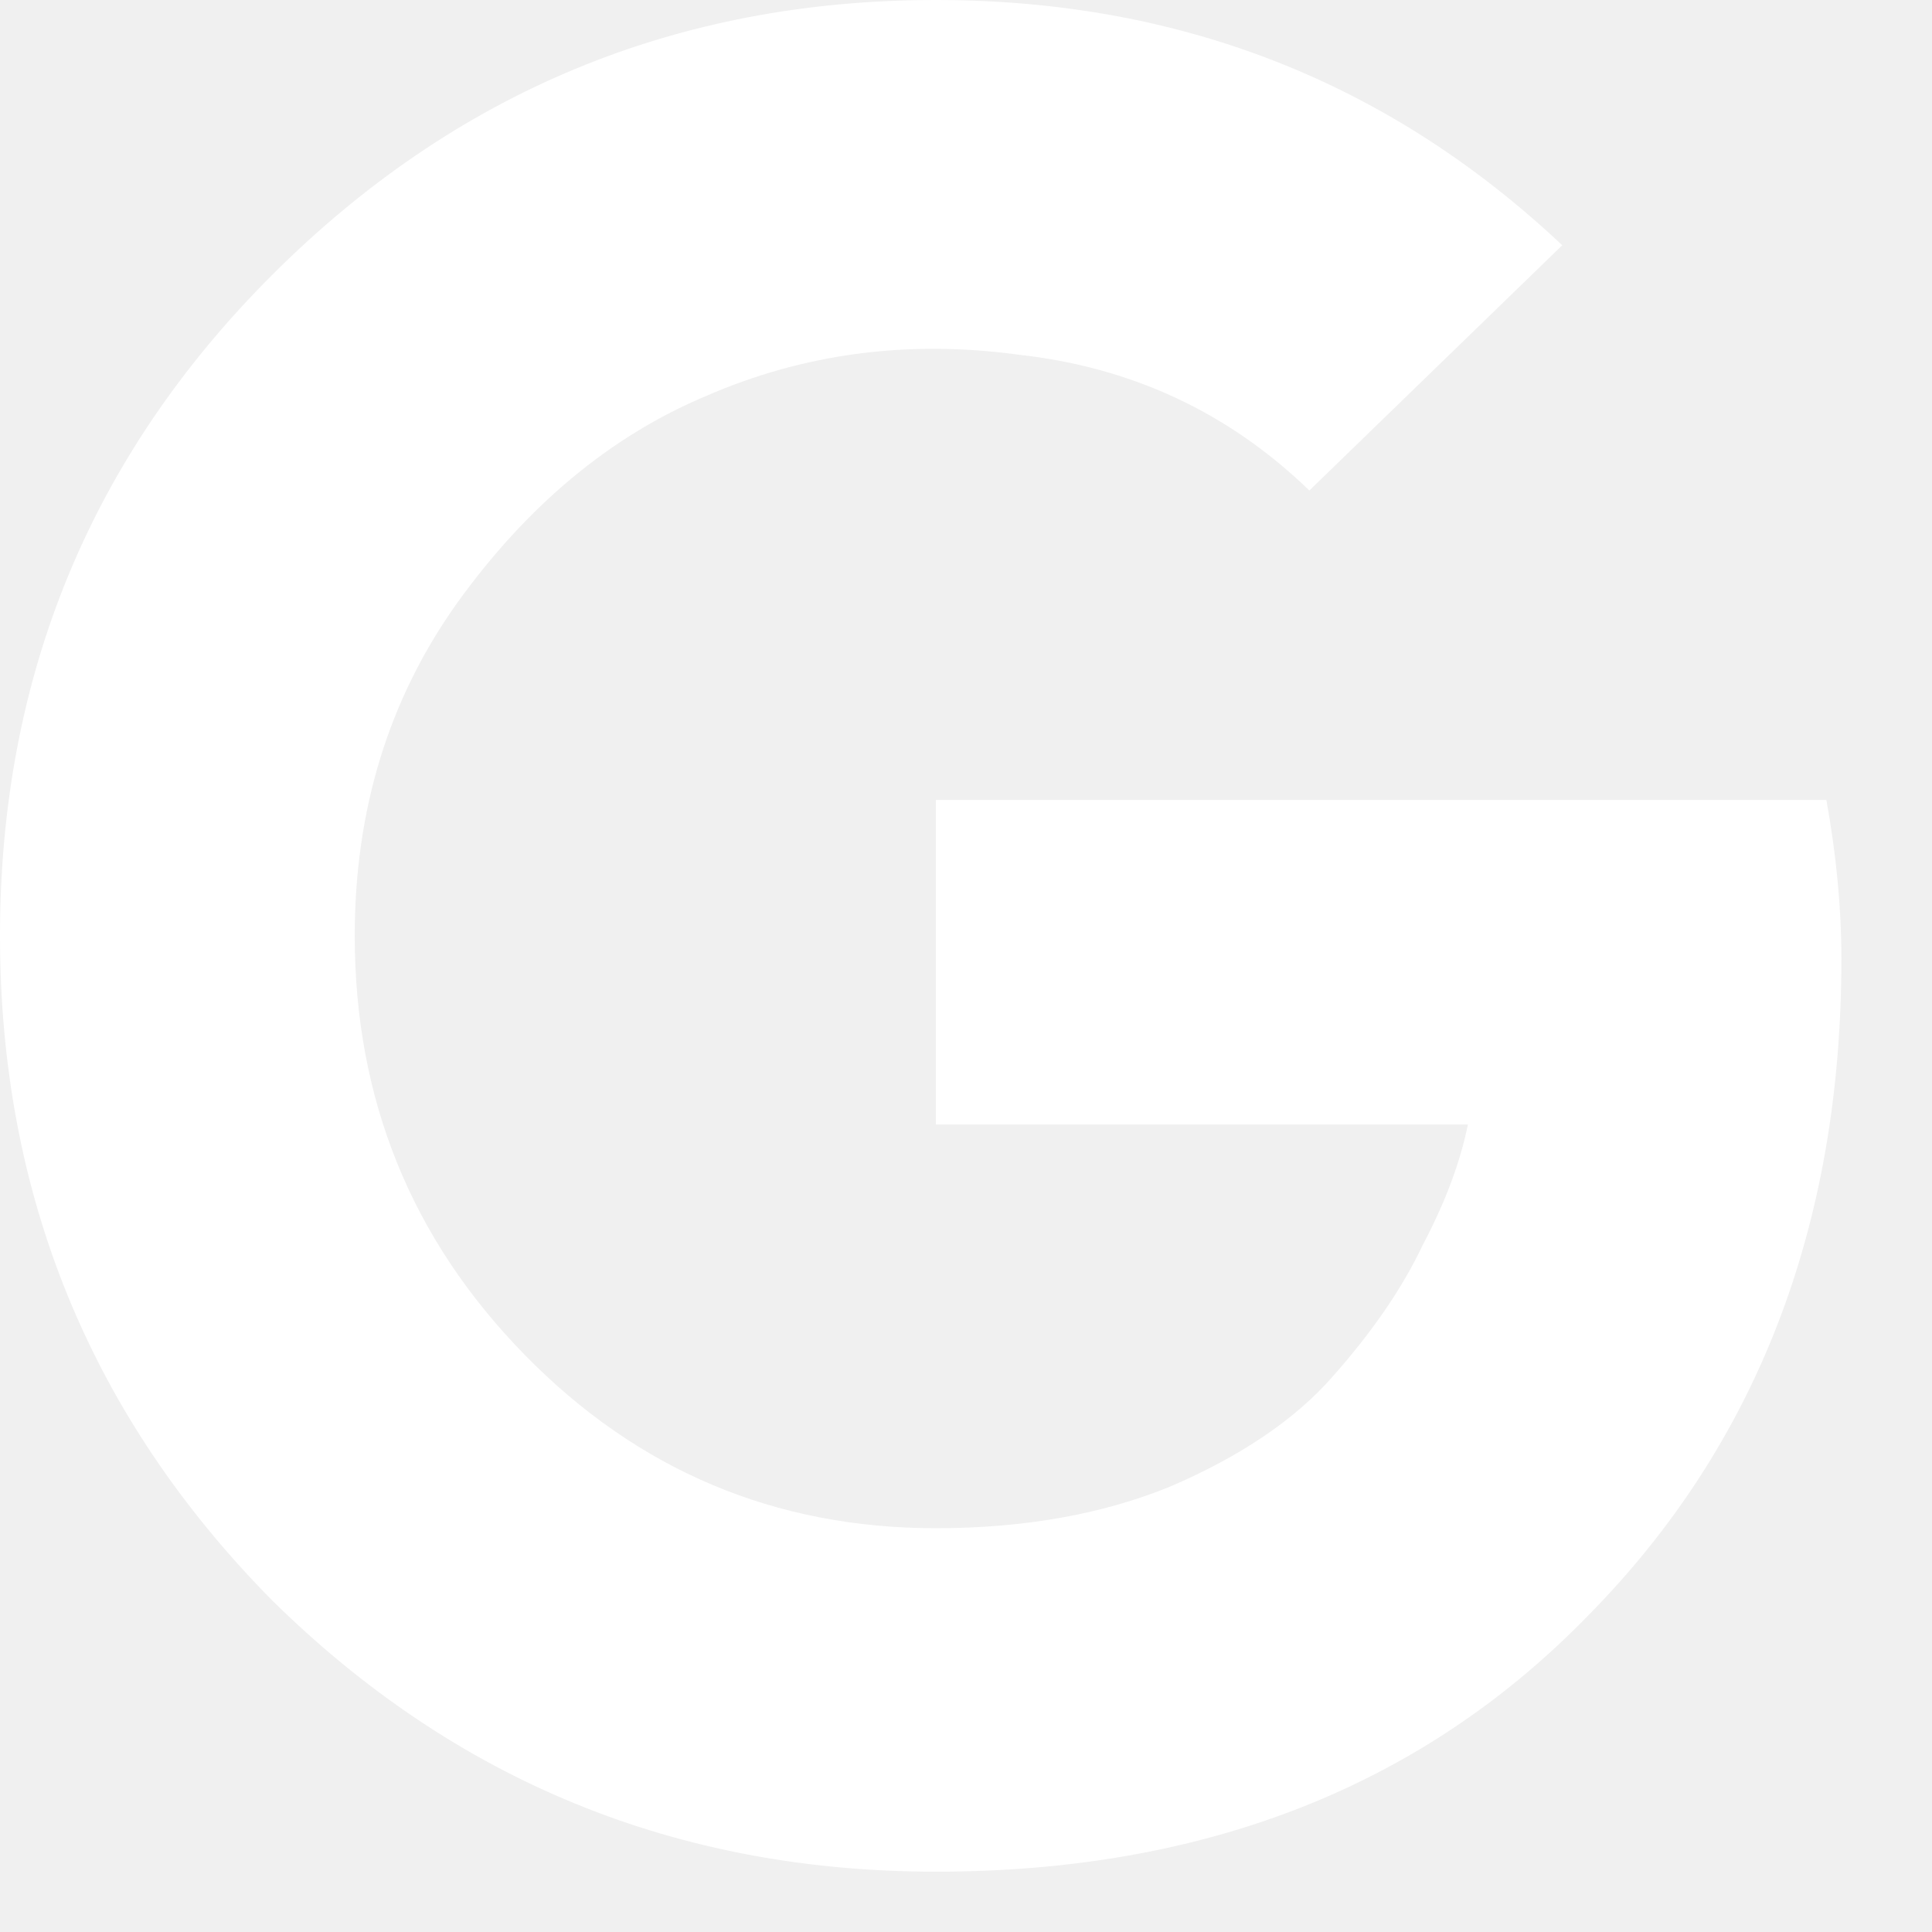
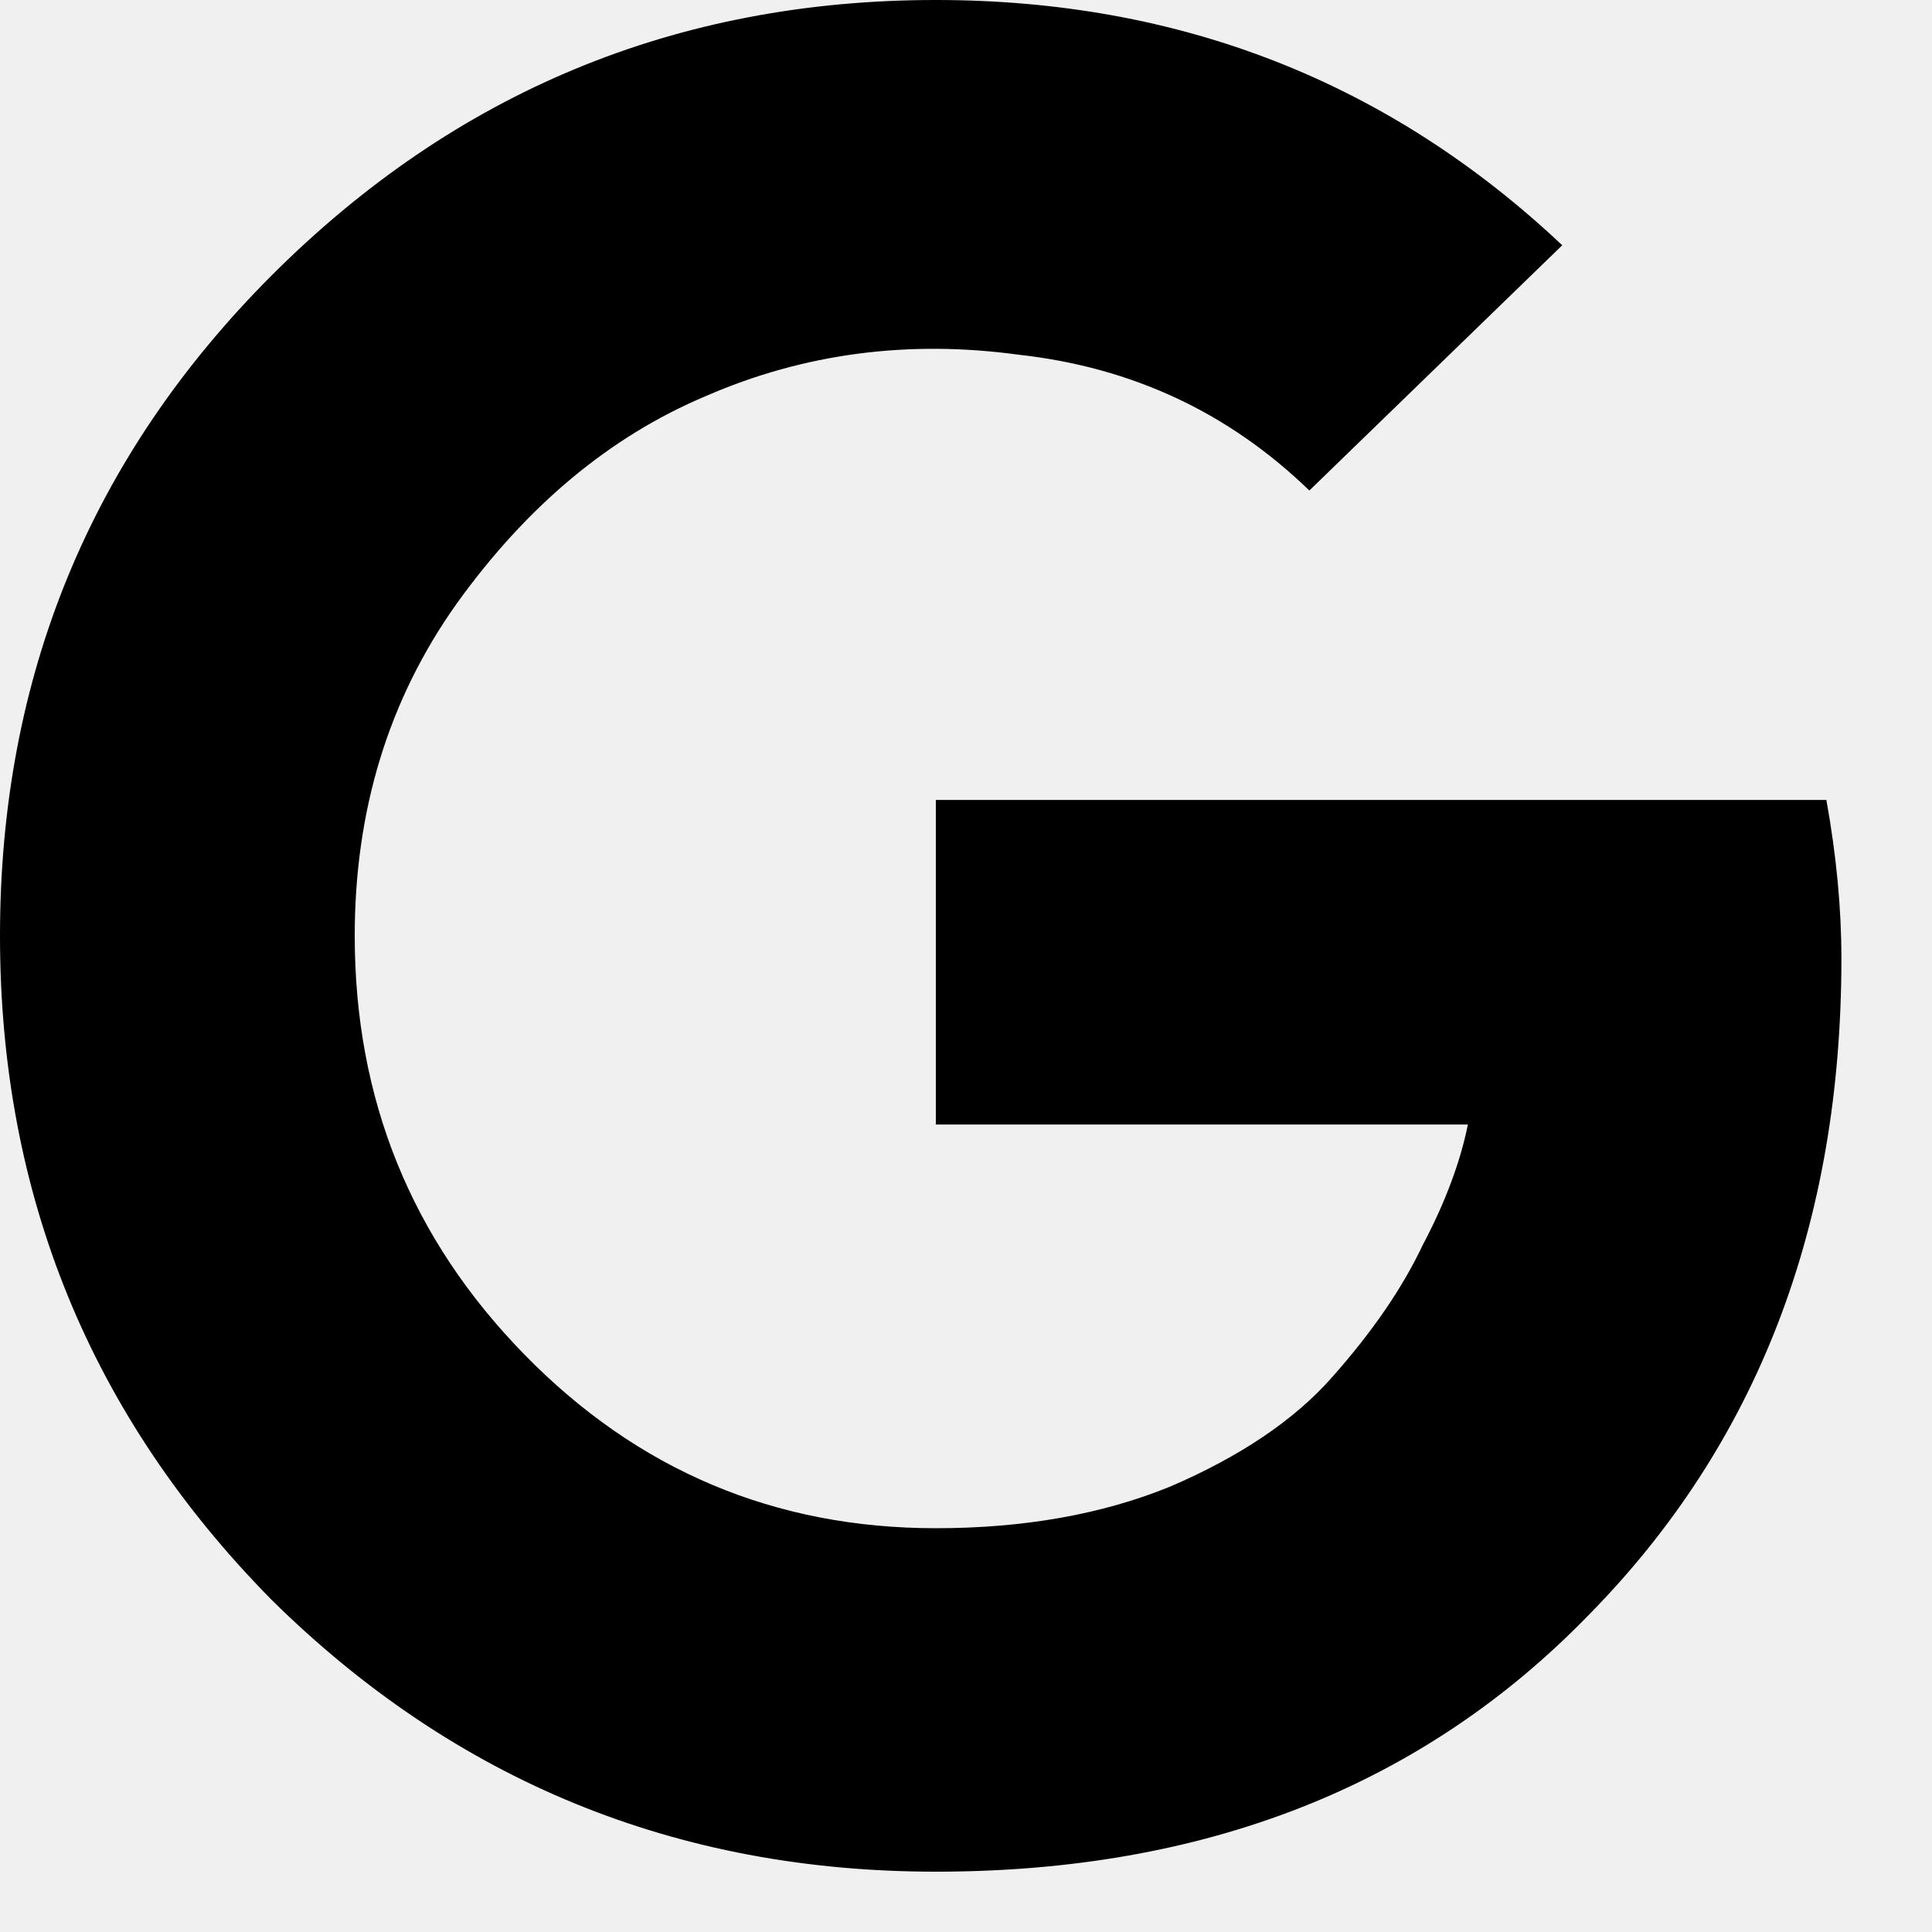
- <svg xmlns="http://www.w3.org/2000/svg" width="18" height="18" viewBox="0 0 18 18" fill="none">
-   <path d="M17.156 8.93C17.156 11.414 16.371 13.453 14.801 15.047C13.254 16.641 11.227 17.438 8.719 17.438C6.305 17.438 4.242 16.594 2.531 14.906C0.844 13.195 0 11.133 0 8.719C0 6.305 0.844 4.254 2.531 2.566C4.242 0.855 6.305 0 8.719 0C10.992 0 12.938 0.762 14.555 2.285L12.199 4.57C11.449 3.844 10.547 3.422 9.492 3.305C8.461 3.164 7.488 3.293 6.574 3.691C5.684 4.066 4.91 4.711 4.254 5.625C3.621 6.516 3.305 7.547 3.305 8.719C3.305 10.242 3.832 11.543 4.887 12.621C5.941 13.699 7.219 14.238 8.719 14.238C9.539 14.238 10.266 14.109 10.898 13.852C11.555 13.57 12.059 13.23 12.41 12.832C12.785 12.41 13.066 12 13.254 11.602C13.465 11.203 13.605 10.828 13.676 10.477H8.719V7.453H17.016C17.109 7.969 17.156 8.461 17.156 8.93Z" fill="white" />
+ <svg xmlns="http://www.w3.org/2000/svg" width="18" height="18" viewBox="0 0 18 18" fill="currentColor">
+   <path d="M17.156 8.93C17.156 11.414 16.371 13.453 14.801 15.047C13.254 16.641 11.227 17.438 8.719 17.438C6.305 17.438 4.242 16.594 2.531 14.906C0.844 13.195 0 11.133 0 8.719C0 6.305 0.844 4.254 2.531 2.566C4.242 0.855 6.305 0 8.719 0C10.992 0 12.938 0.762 14.555 2.285L12.199 4.57C11.449 3.844 10.547 3.422 9.492 3.305C8.461 3.164 7.488 3.293 6.574 3.691C5.684 4.066 4.91 4.711 4.254 5.625C3.621 6.516 3.305 7.547 3.305 8.719C3.305 10.242 3.832 11.543 4.887 12.621C5.941 13.699 7.219 14.238 8.719 14.238C9.539 14.238 10.266 14.109 10.898 13.852C11.555 13.57 12.059 13.23 12.41 12.832C12.785 12.41 13.066 12 13.254 11.602C13.465 11.203 13.605 10.828 13.676 10.477H8.719V7.453H17.016C17.109 7.969 17.156 8.461 17.156 8.93Z" fill="currentColor" />
</svg>
